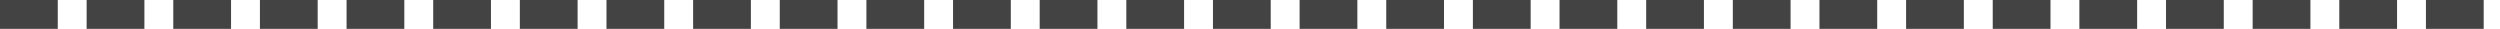
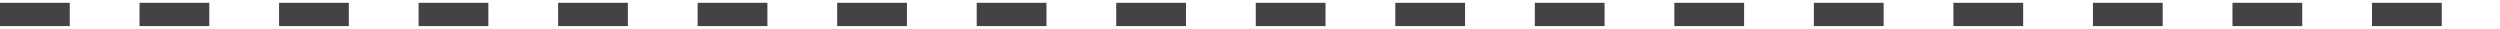
<svg xmlns="http://www.w3.org/2000/svg" id="svg8" version="1.1" viewBox="0 0 199.098 2.3" height="2.3mm" width="199.098mm">
  <defs id="defs2" />
  <g transform="translate(42.55083,-167.4182)" id="layer1">
-     <path id="path816" d="m -42.551,168.568 c 198.897,0 199.098,0 199.098,0" style="fill:#777777;fill-opacity:1;stroke:#434343;stroke-width:2.3;stroke-linecap:butt;stroke-linejoin:miter;stroke-miterlimit:4;stroke-dasharray:4.6, 2.3;stroke-dashoffset:0;stroke-opacity:1" />
+     <path id="path816" d="m -42.551,168.568 c 198.897,0 199.098,0 199.098,0" style="fill:#777777;fill-opacity:1;stroke:#434343;stroke-width:1.852;stroke-linecap:butt;stroke-linejoin:miter;stroke-miterlimit:4;stroke-dasharray:5.556,5.556;stroke-dashoffset:0;stroke-opacity:1" />
  </g>
</svg>
